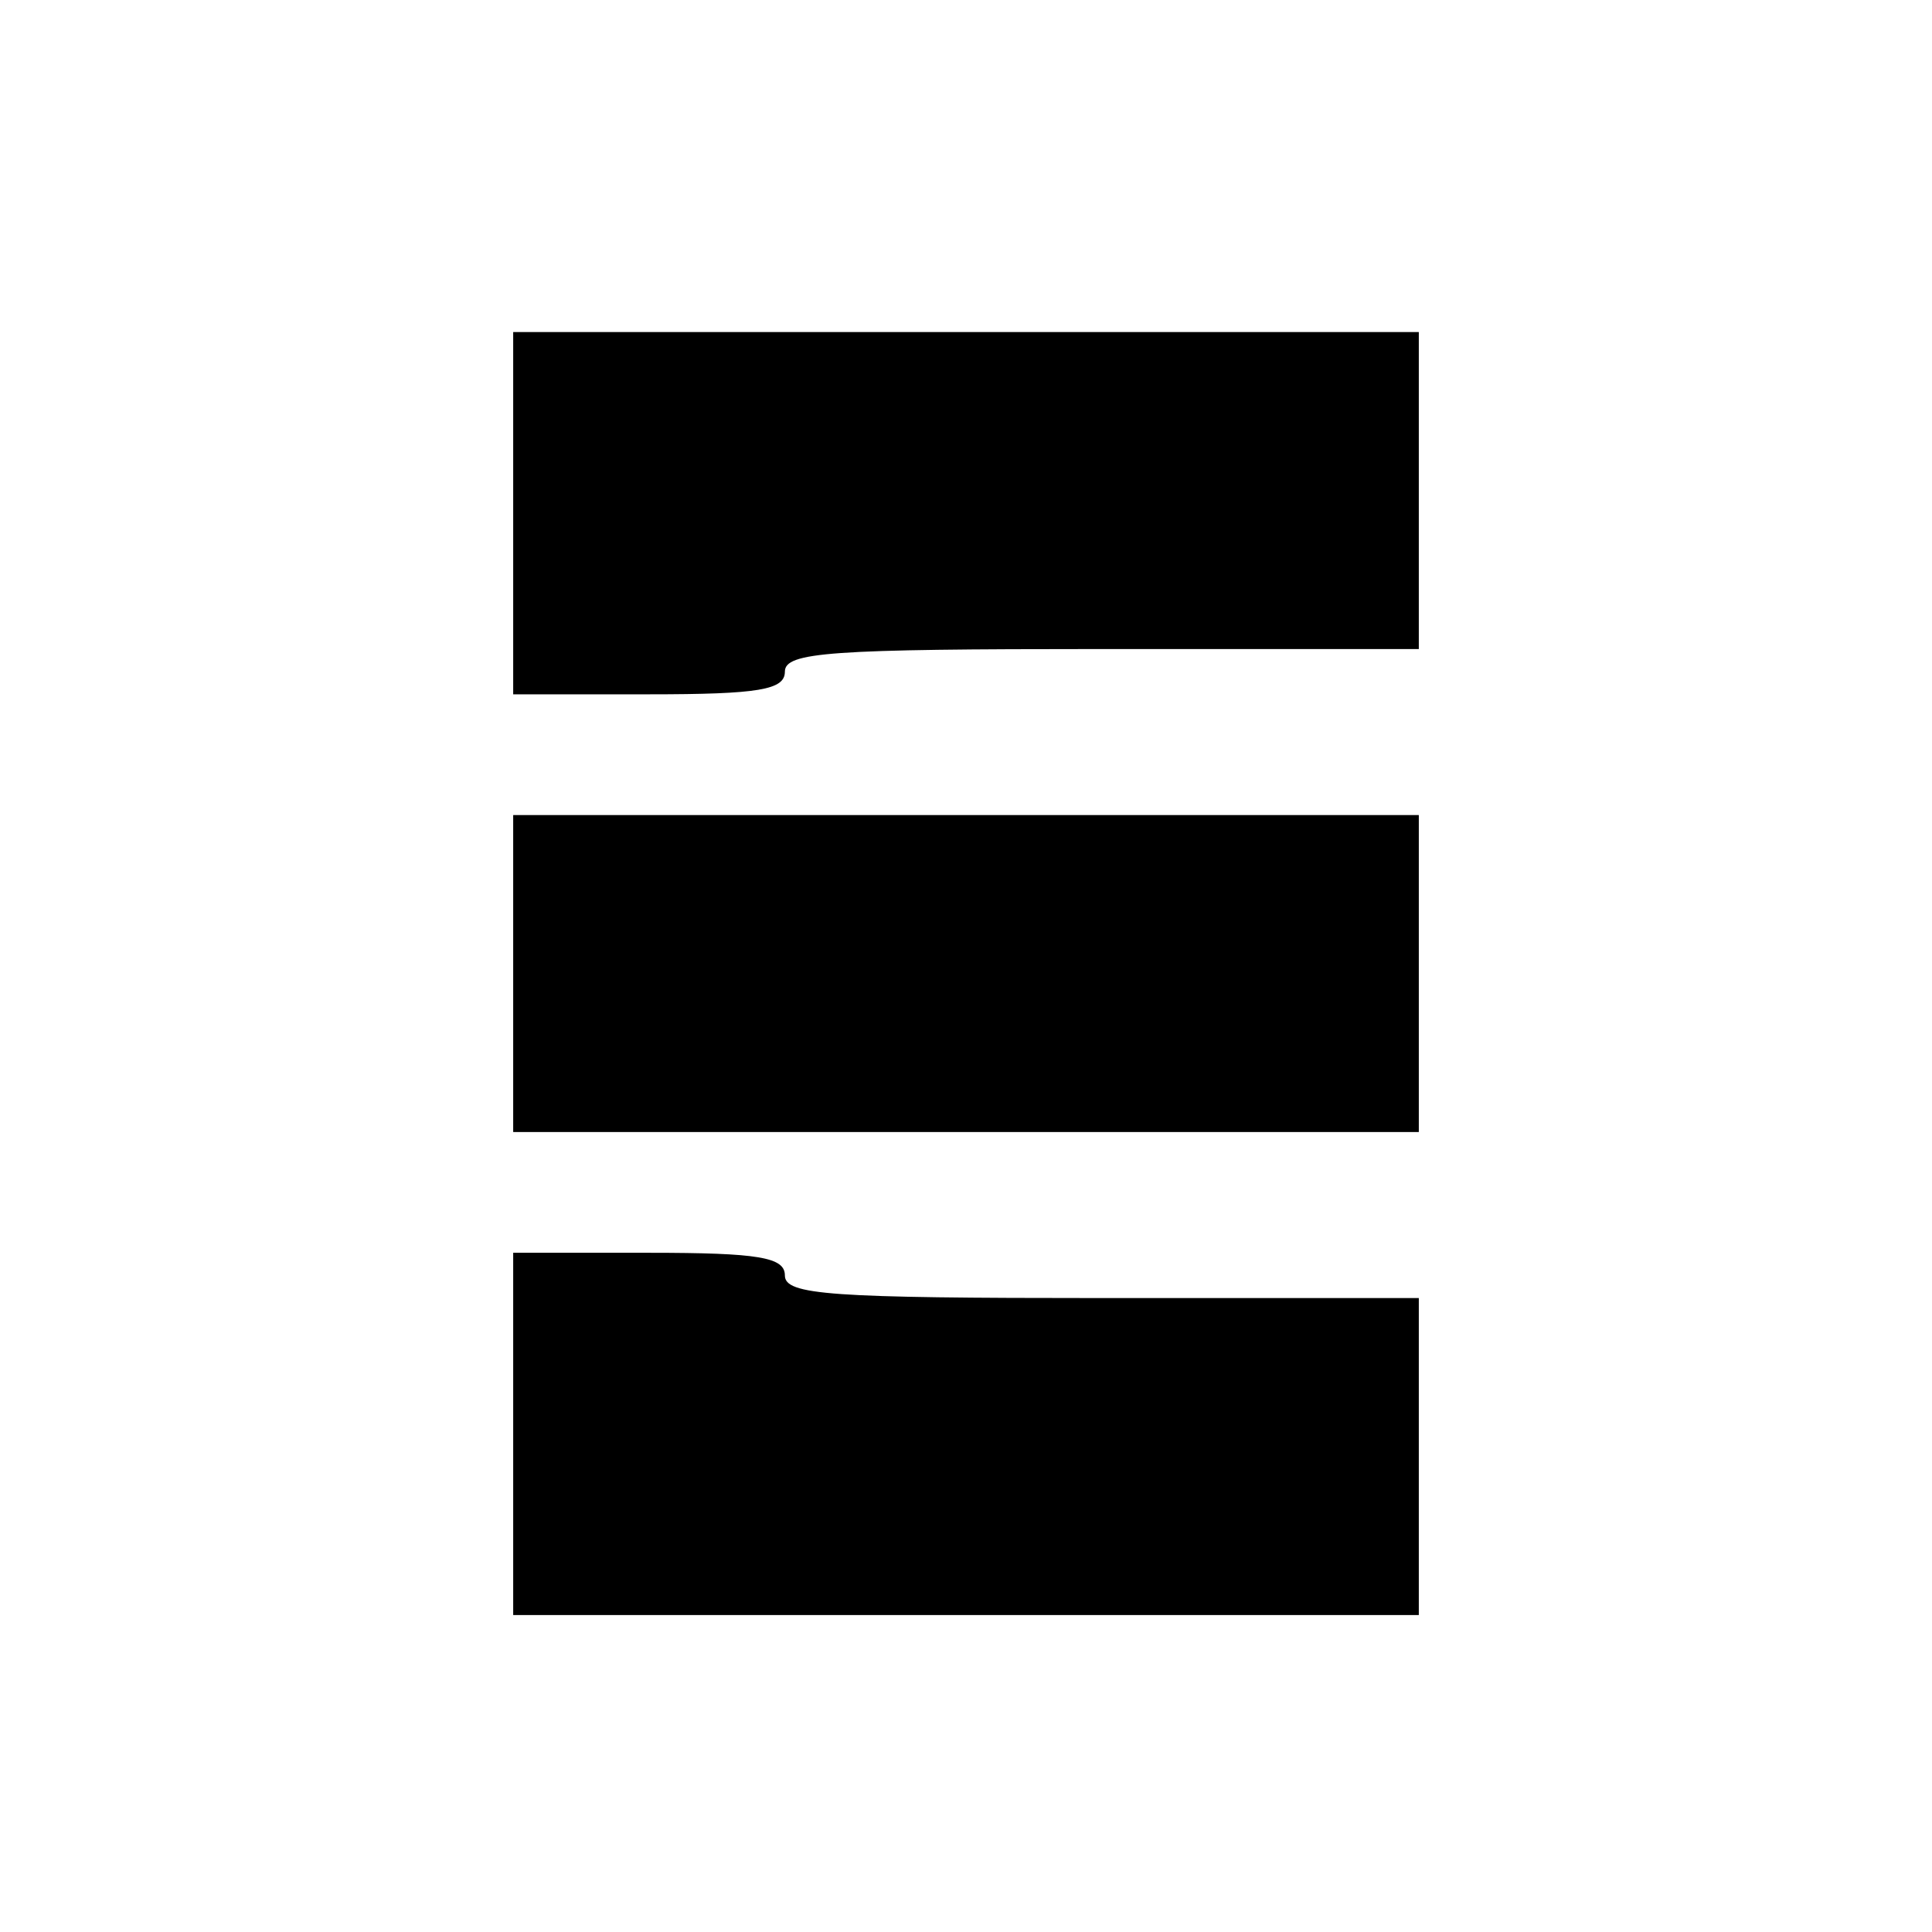
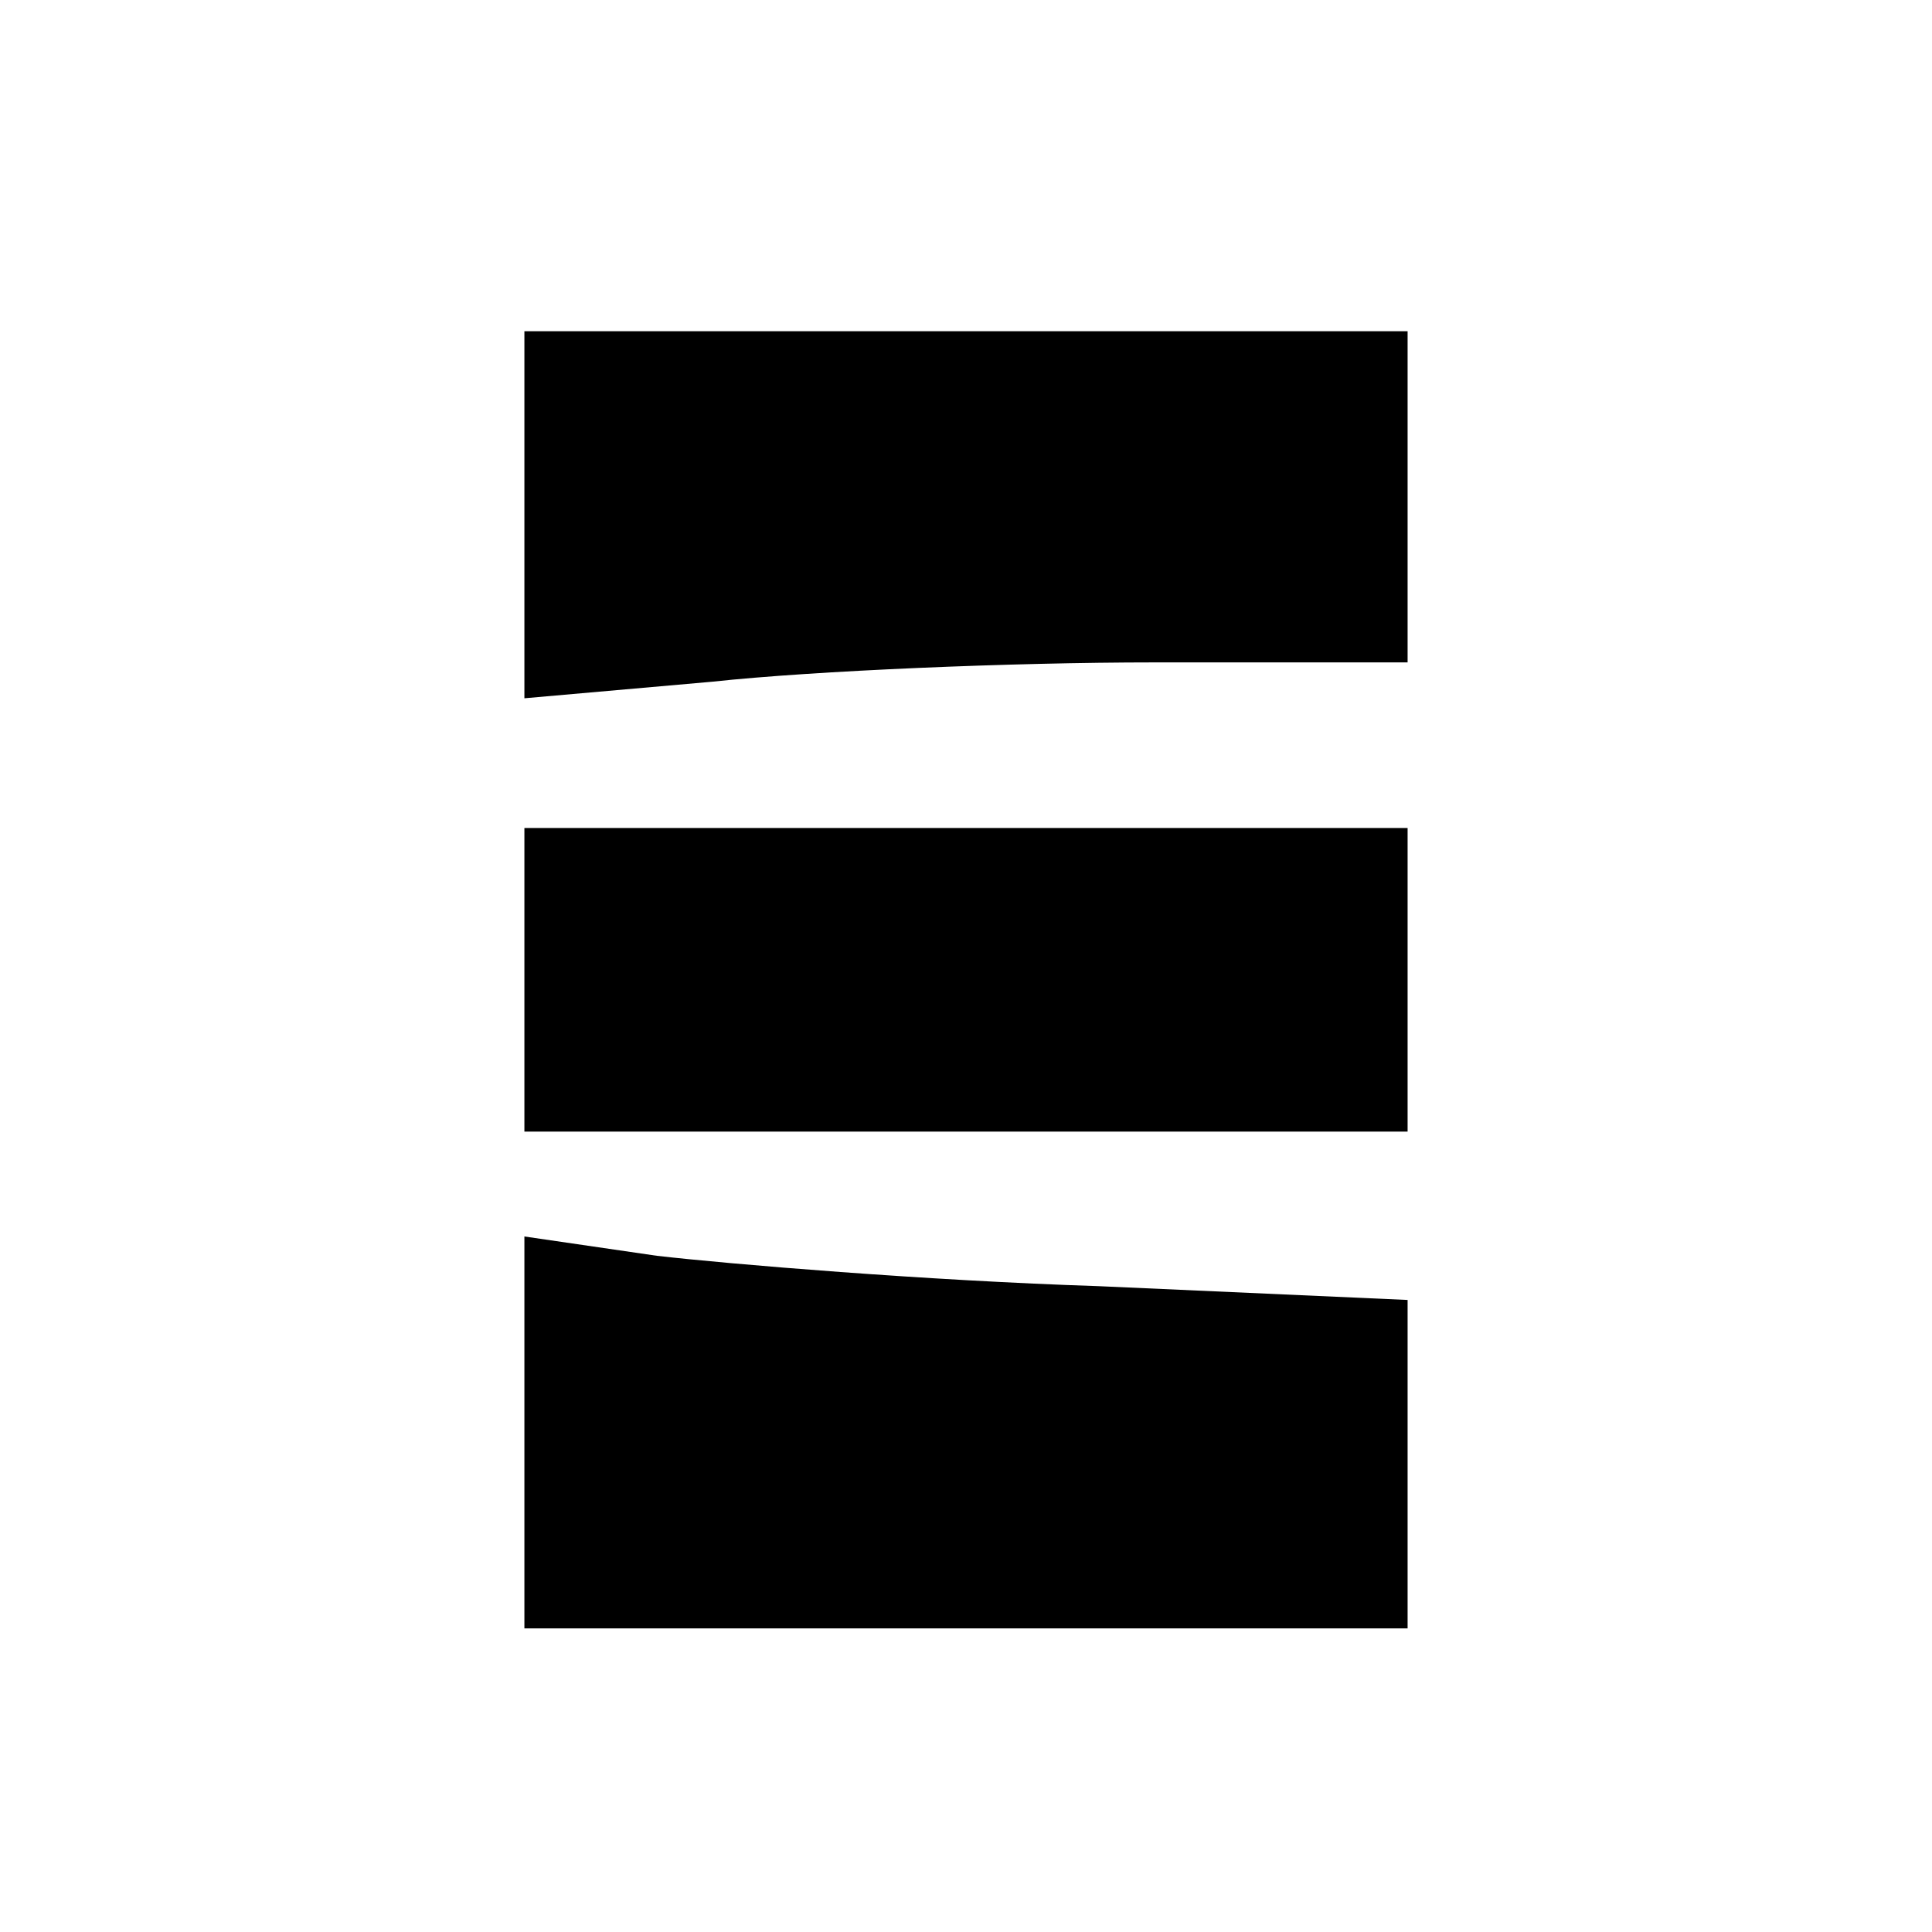
- <svg xmlns="http://www.w3.org/2000/svg" version="1.0" width="128pt" height="128pt" viewBox="0 0 128 128" preserveAspectRatio="xMidYMid meet">
-   <g transform="translate(0,128) scale(0.1,-0.1)" fill="#000000" stroke="none">
-     <path d="M340 940 l0 -120 90 0 c73 0 90 3 90 15 0 13 30 15 210 15 l210 0 0 105 0 105 -300 0 -300 0 0 -120z" />
-     <path d="M340 635 l0 -105 300 0 300 0 0 105 0 105 -300 0 -300 0 0 -105z" />
-     <path d="M340 330 l0 -120 300 0 300 0 0 105 0 105 -210 0 c-180 0 -210 2 -210 15 0 12 -17 15 -90 15 l-90 0 0 -120z" />
+ <svg xmlns="http://www.w3.org/2000/svg" version="1.0" width="70pt" height="70pt" viewBox="0 0 70 70" preserveAspectRatio="xMidYMid meet">
+   <g transform="translate(0,70) scale(0.1,-0.1)" fill="#000000" stroke="none">
+     <path d="M190 514 l0 -67 68 6 c37 4 109 7 160 7 l92 0 0 60 0 60 -160 0 -160 0 0 -66z" />
+     <path d="M190 345 l0 -55 160 0 160 0 0 55 0 55 -160 0 -160 0 0 -55z" />
+     <path d="M190 181 l0 -71 160 0 160 0 0 59 0 60 -112 5 c-62 2 -134 8 -160 11 l-48 7 0 -71z" />
  </g>
</svg>
